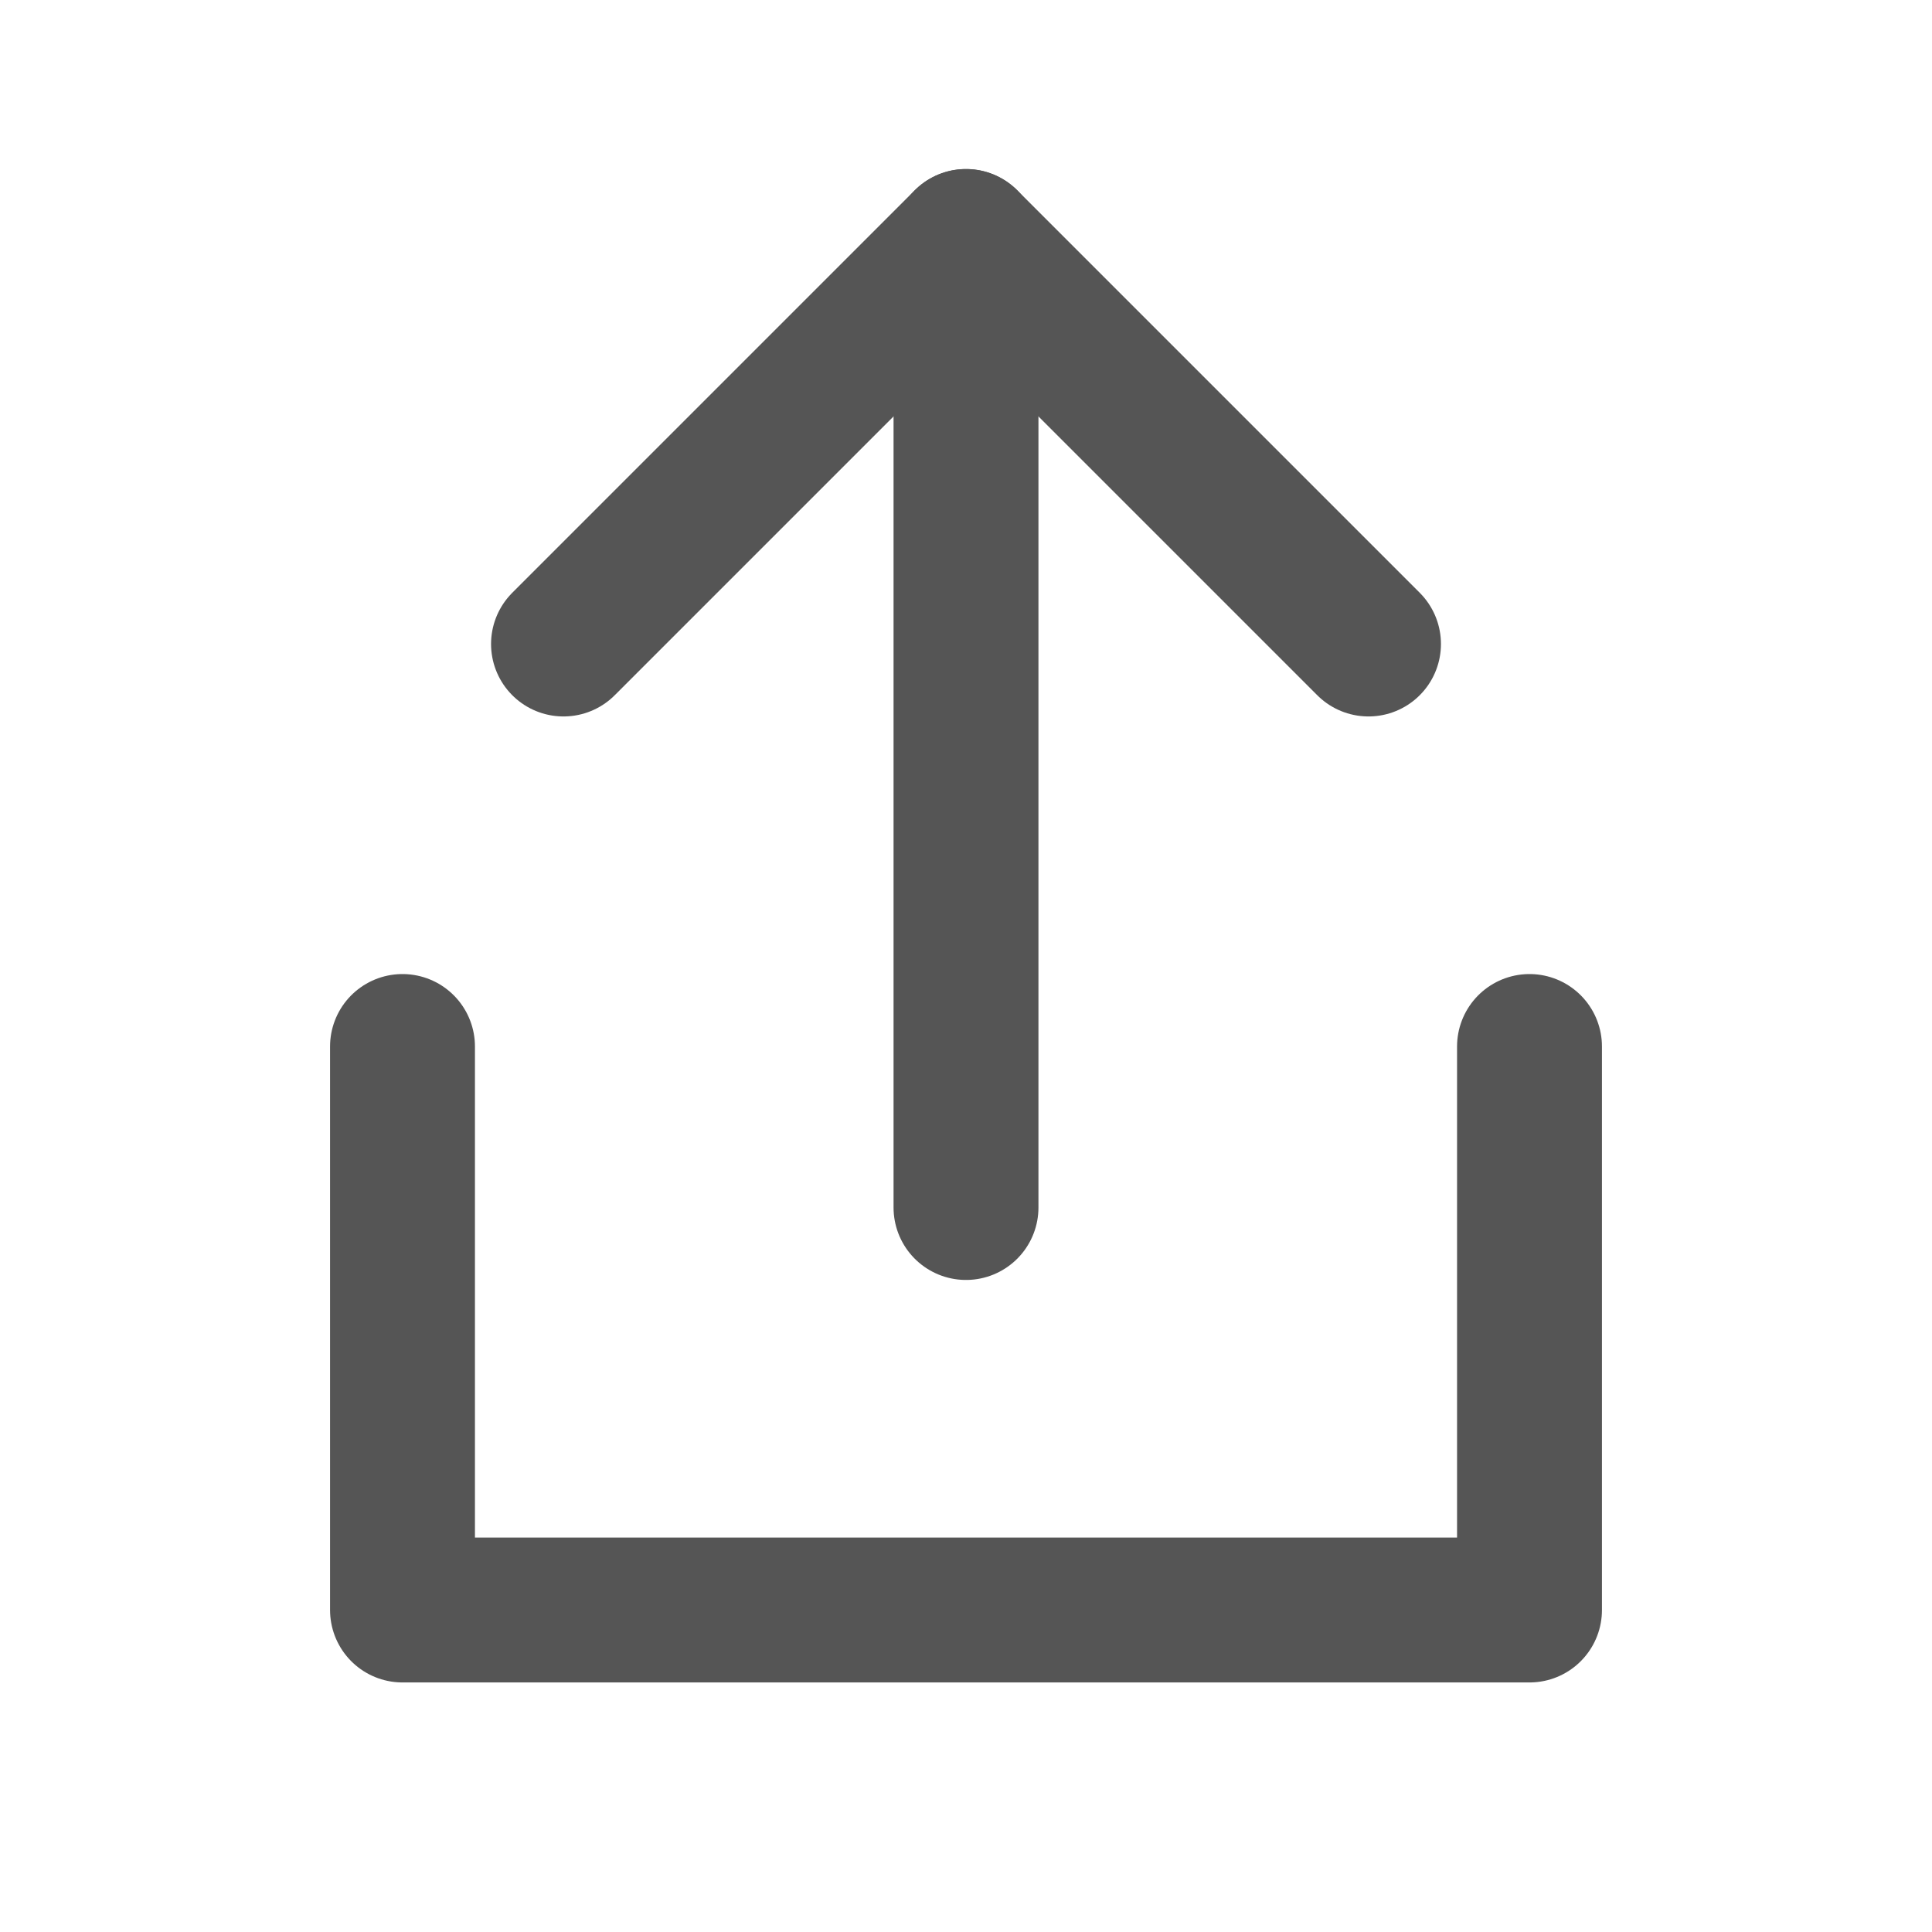
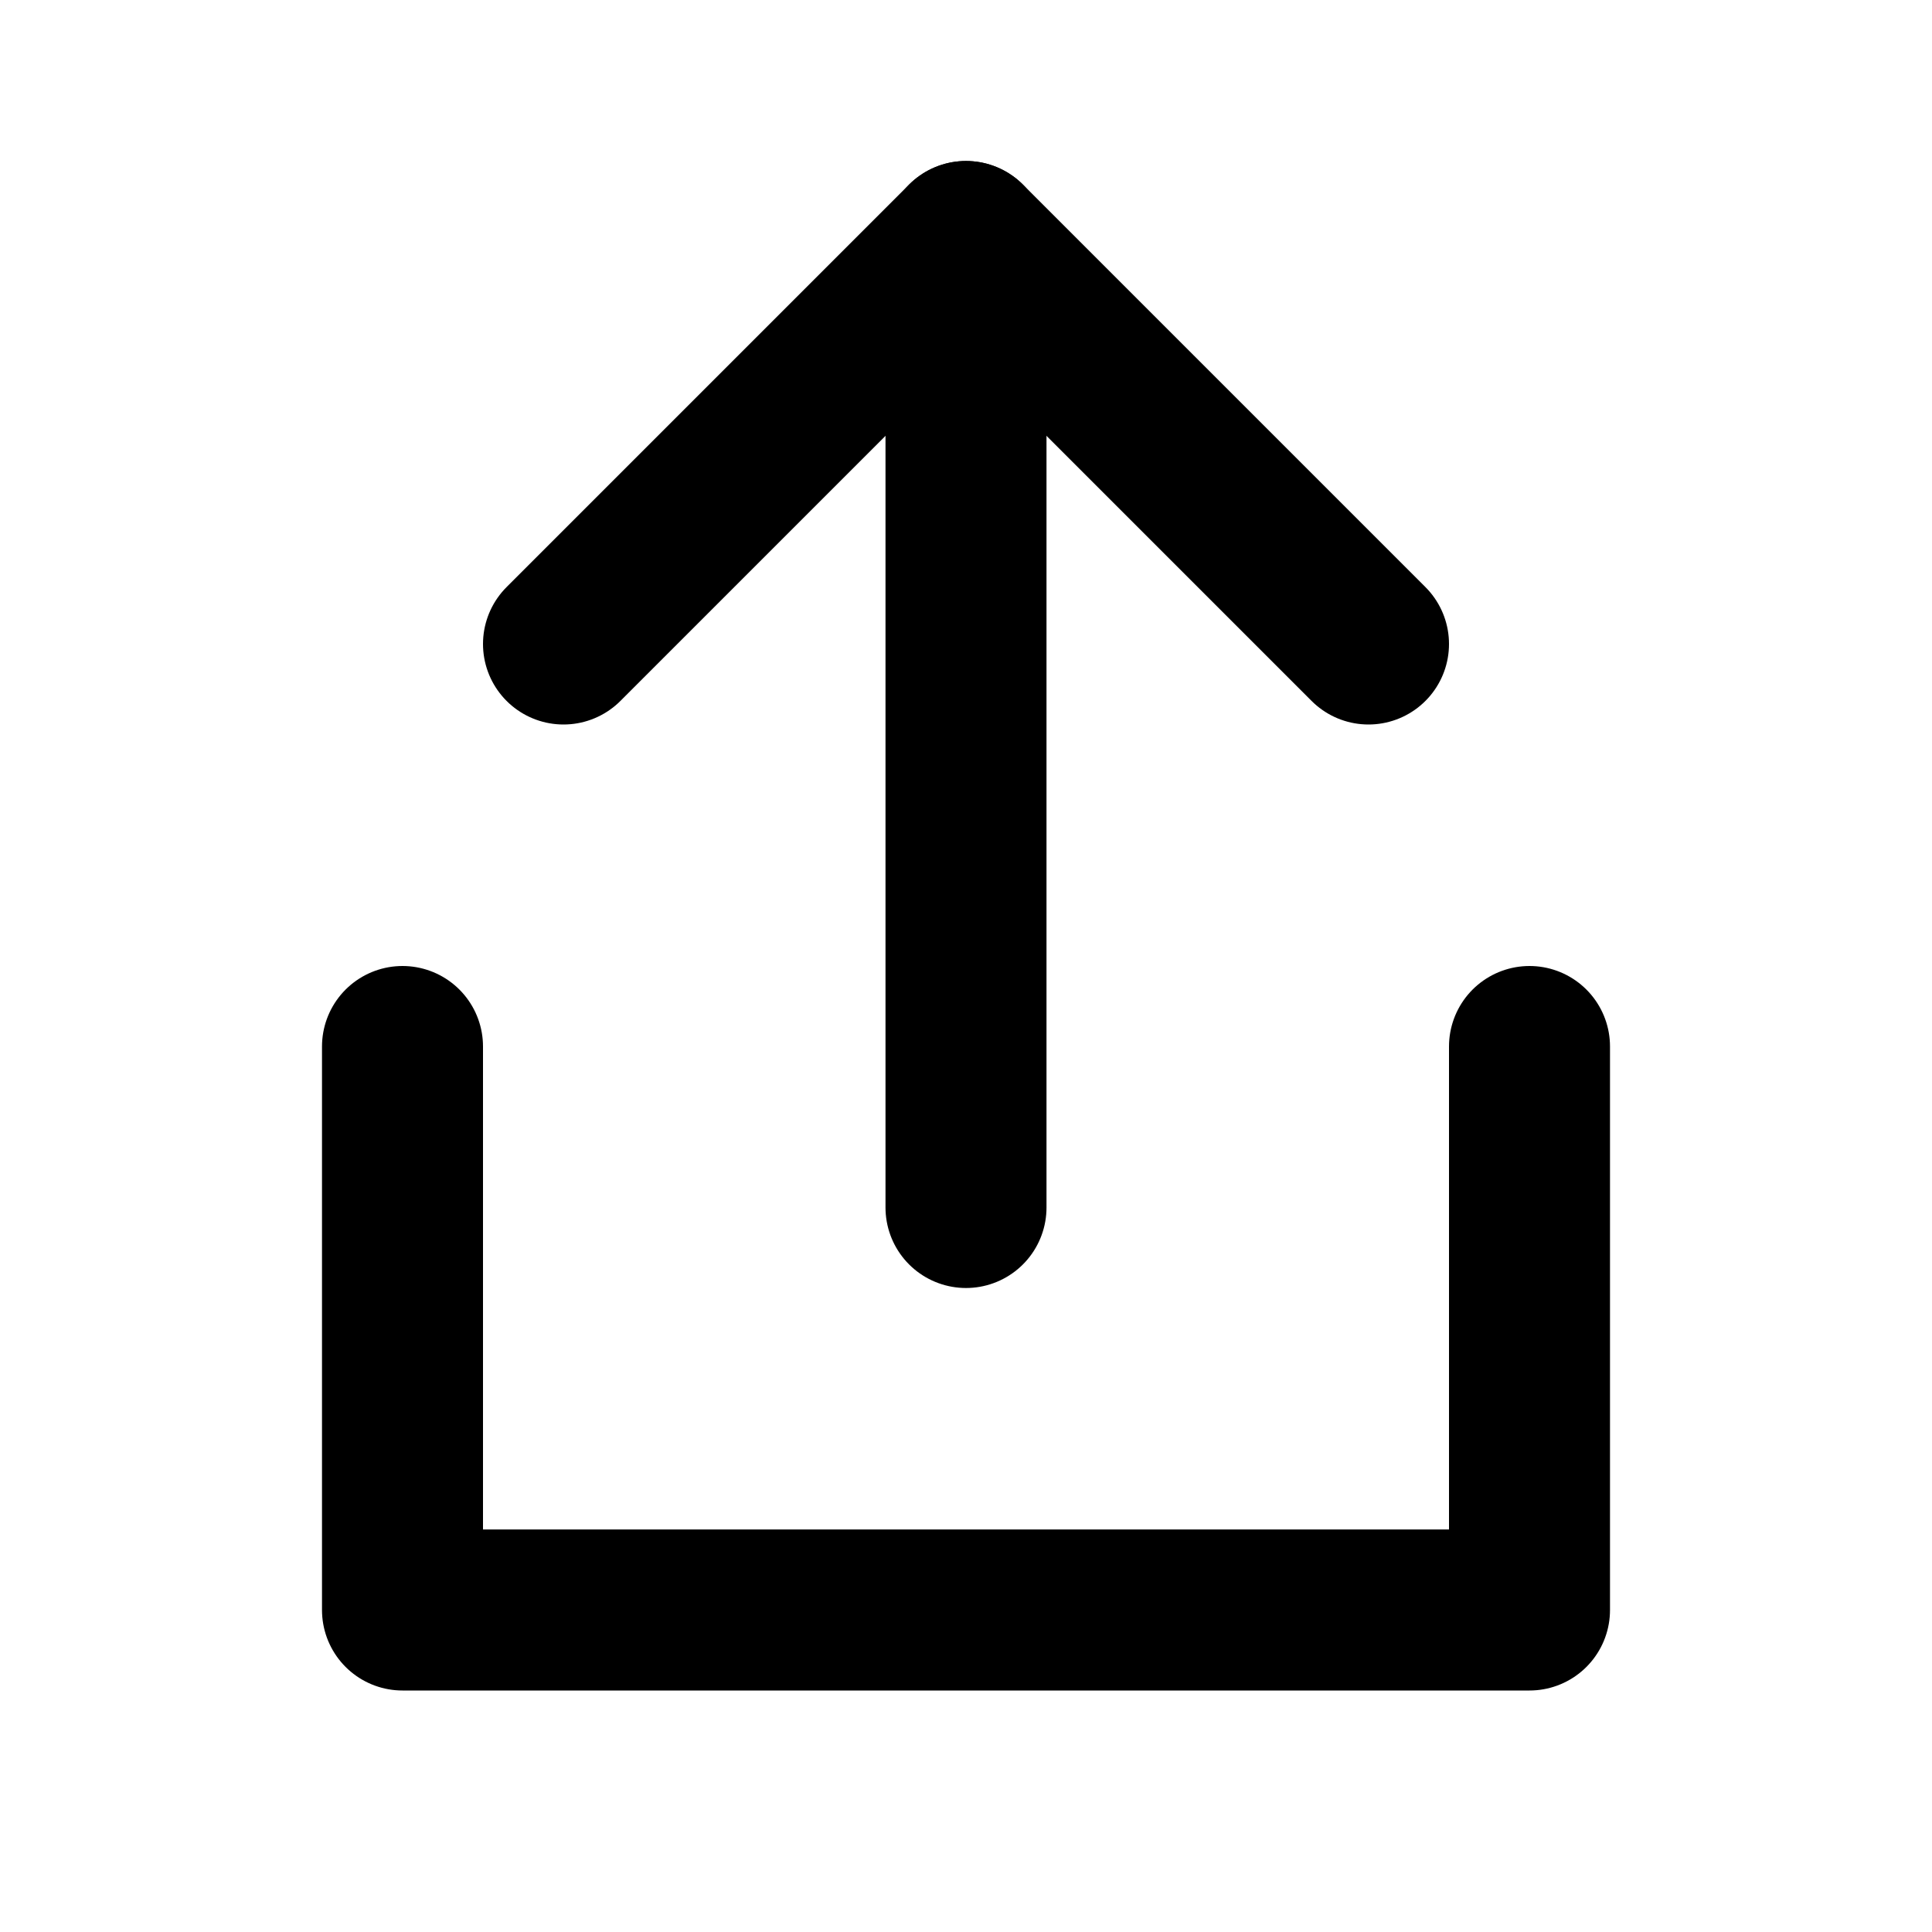
- <svg xmlns="http://www.w3.org/2000/svg" width="16" height="16" viewBox="0 0 24 24" fill="none" stroke="#555555" stroke-width="1.8" stroke-linecap="round" stroke-linejoin="round">
+ <svg xmlns="http://www.w3.org/2000/svg" width="14" height="14" viewBox="0 0 24 24" fill="none" stroke="currentColor" stroke-width="2" stroke-linecap="round" stroke-linejoin="round">
  <path d="M12 3v12" />
  <path d="m7 8 5-5 5 5" />
  <path d="M5 13v7h14v-7" />
</svg>
